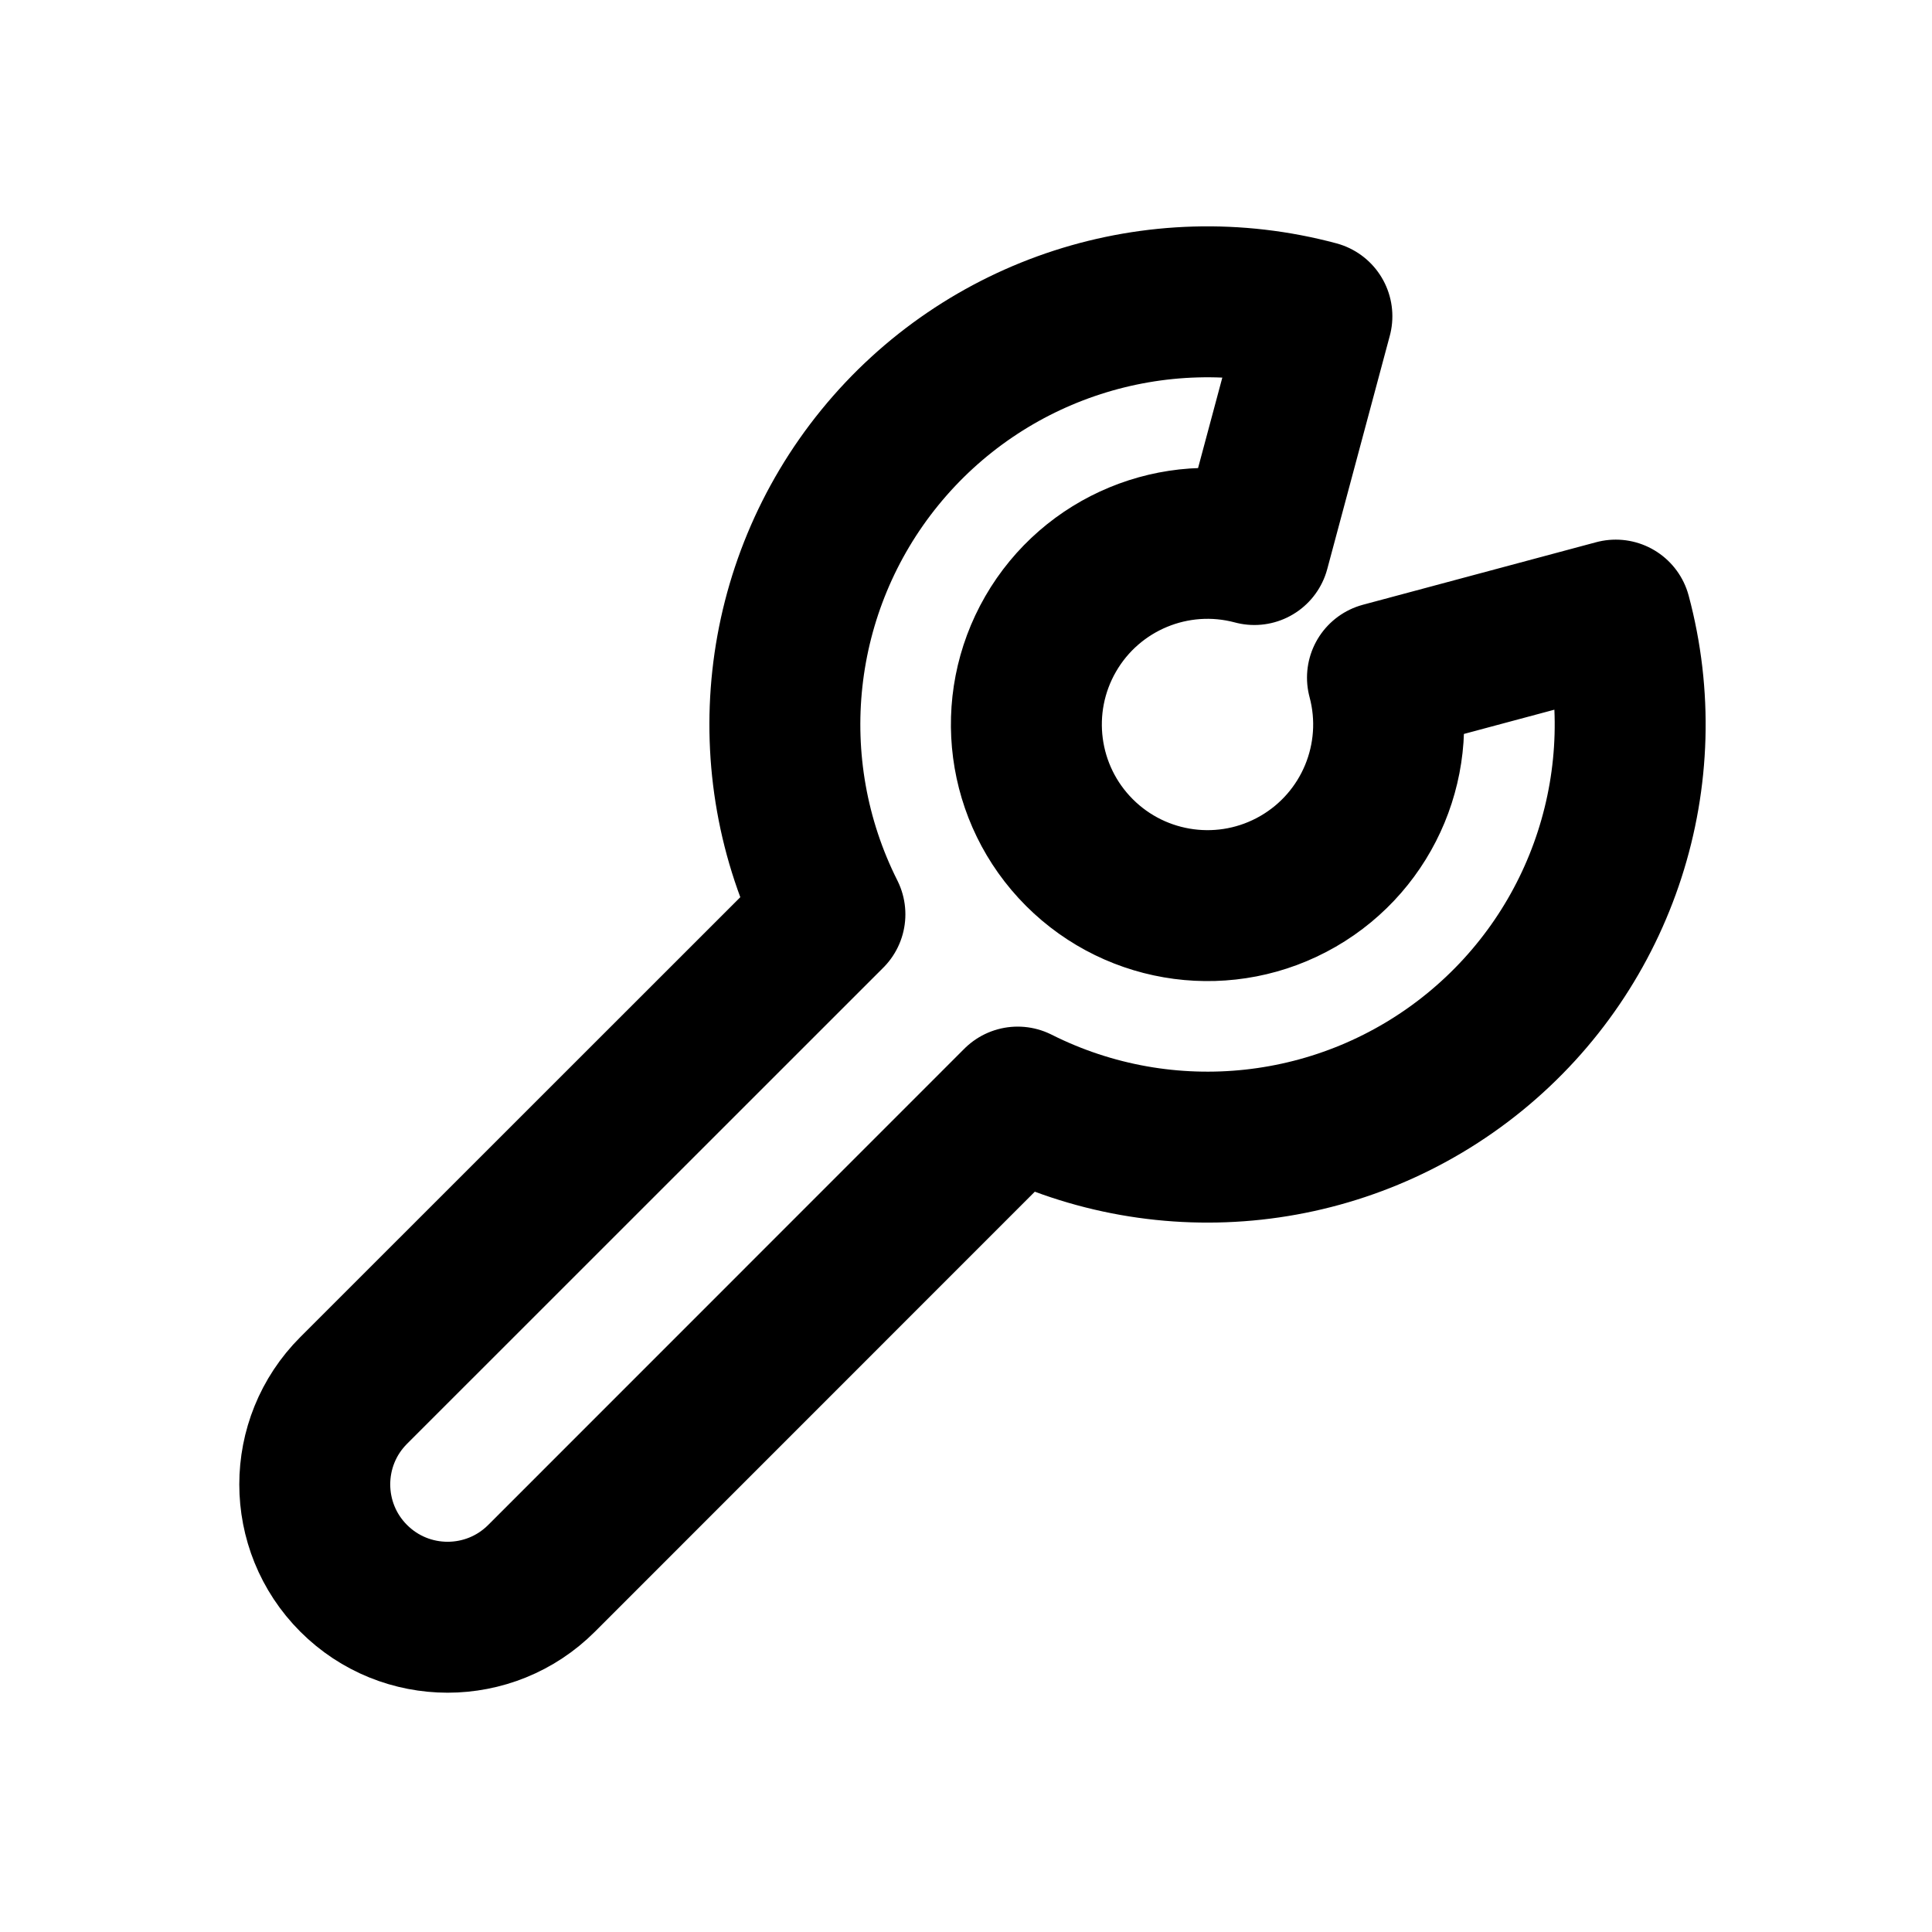
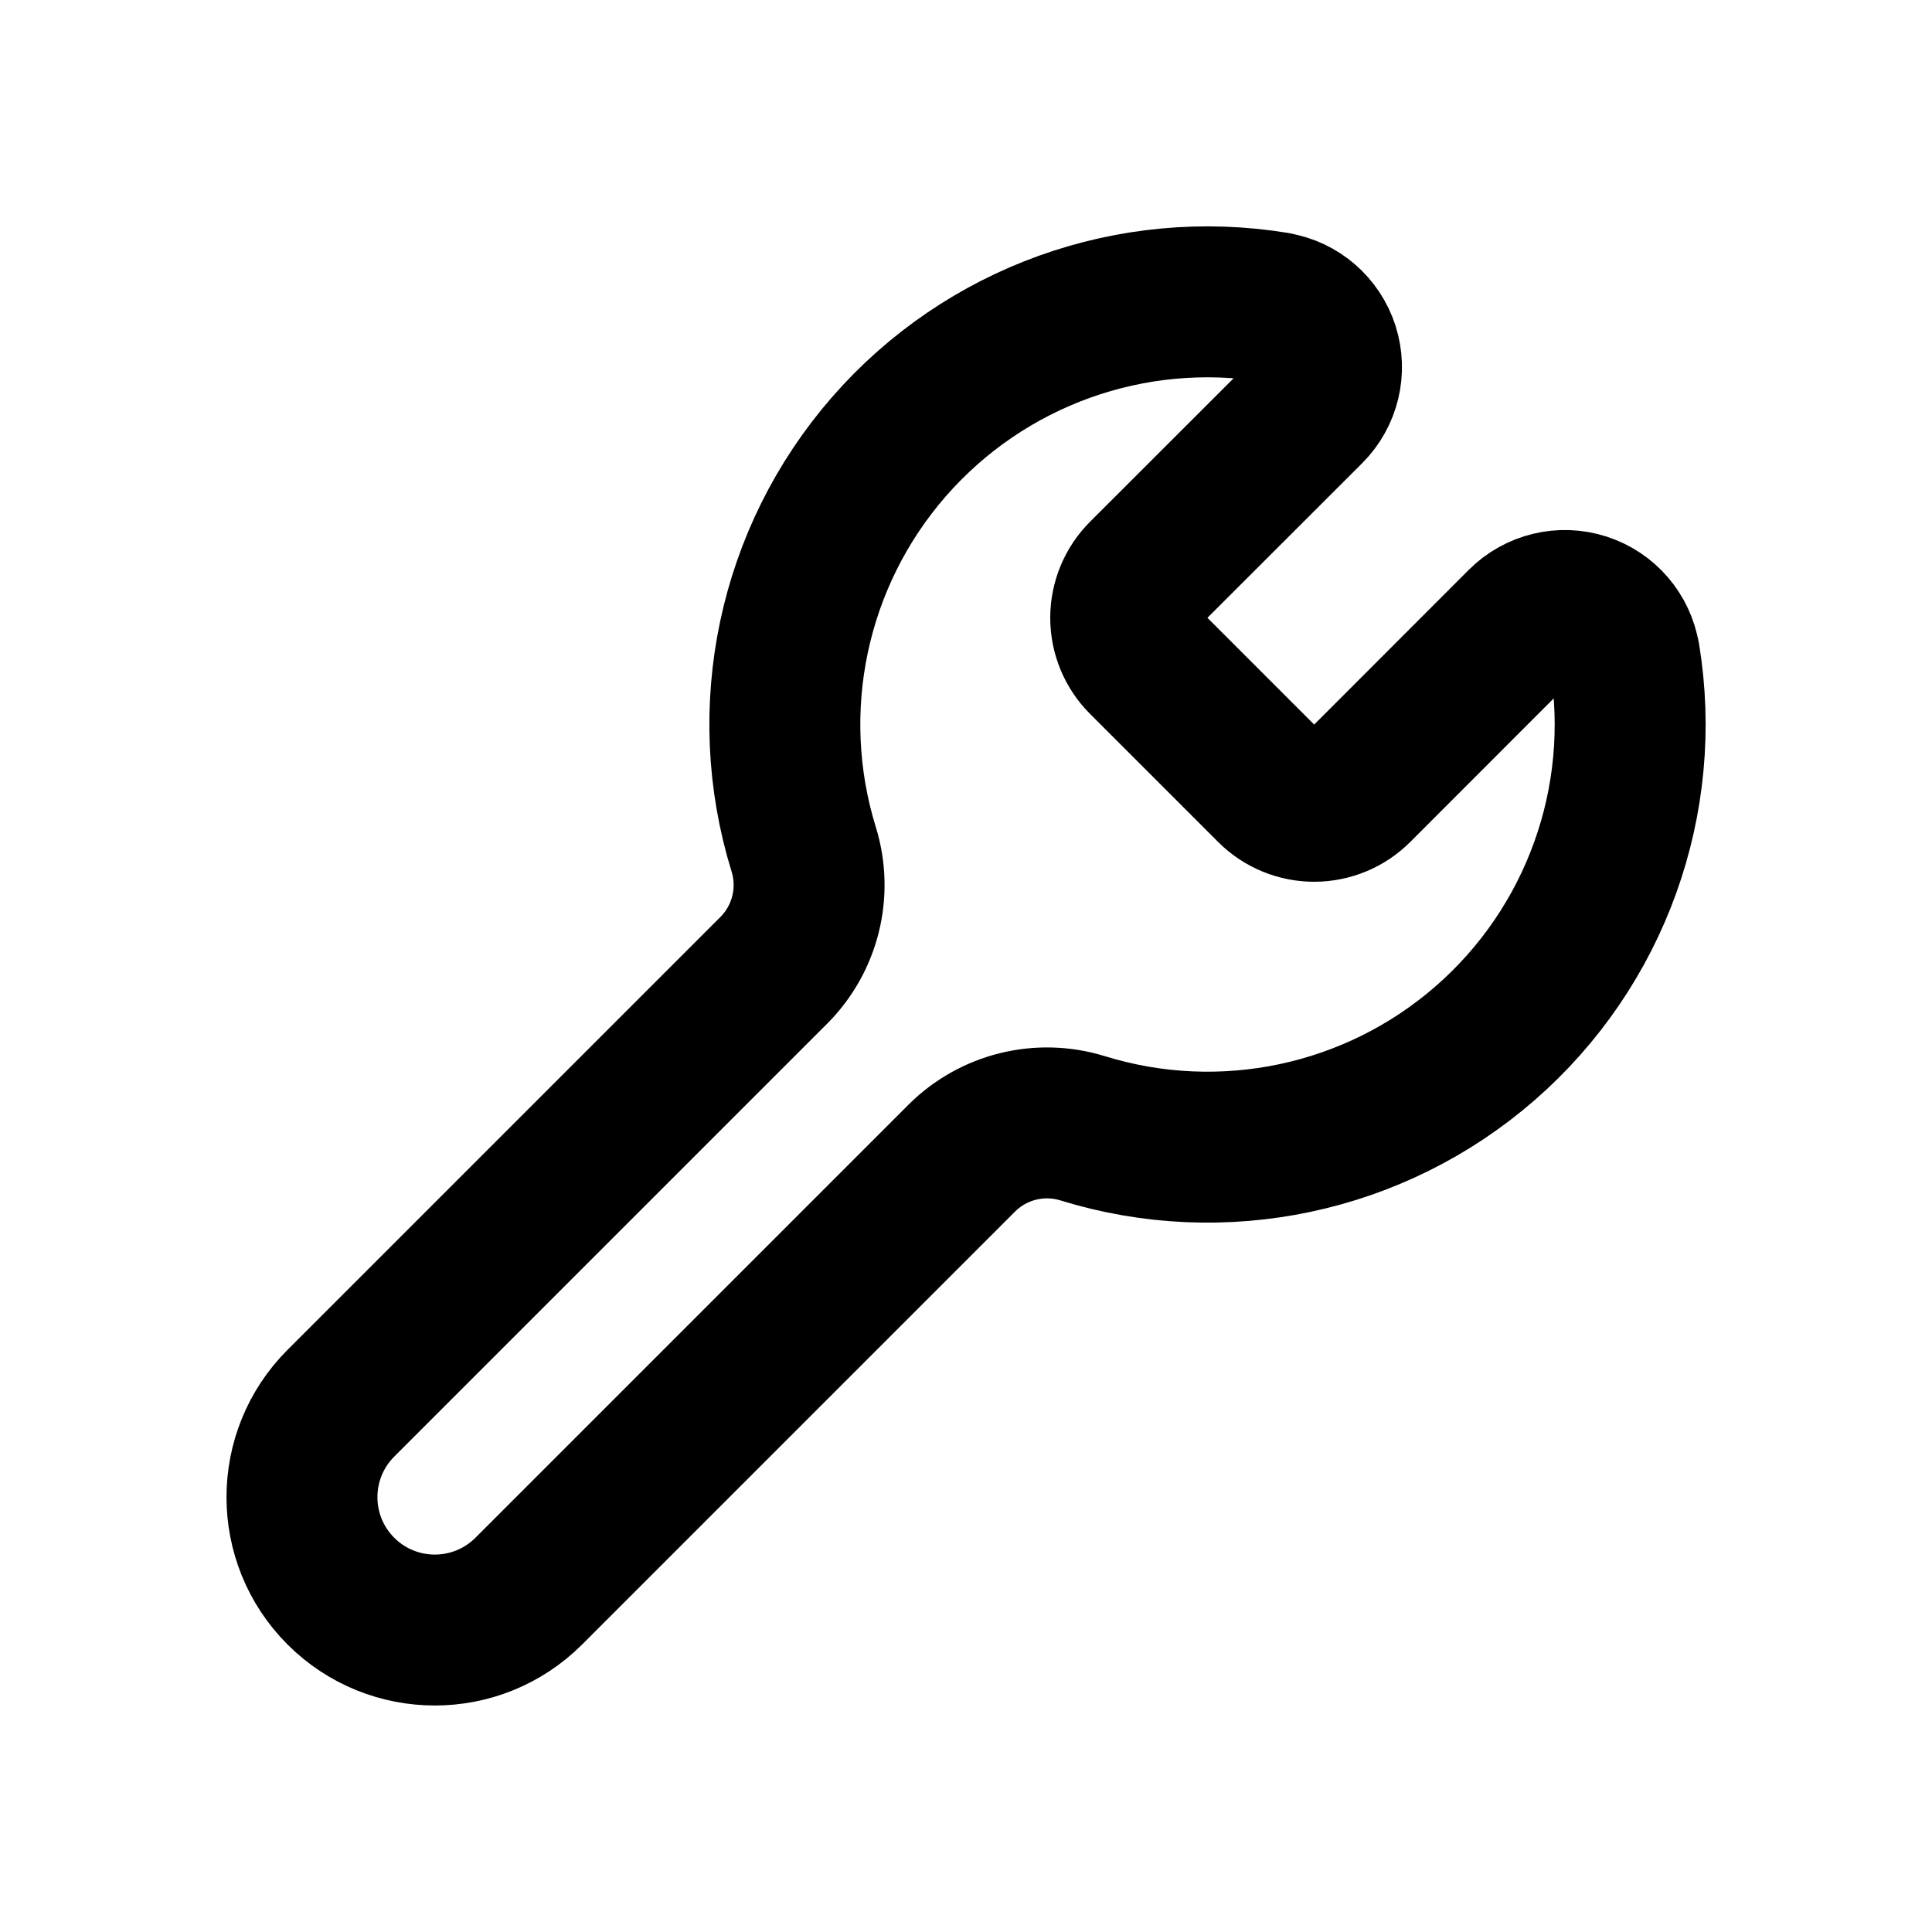
<svg xmlns="http://www.w3.org/2000/svg" data-set="area-pilot" data-keyline="square" data-angles="free" width="16" height="16" viewBox="0 0 16 16" fill="none">
-   <path data-filled="solid" d="M13.381 5.094A3.5 3.5 0 0 1 8.428 9.127L4.485 13.071A1.1 1.1 0 0 1 2.929 11.515L6.873 7.572A3.5 3.5 0 0 1 10.906 2.619L10.388 4.551A1.5 1.5 0 1 0 11.449 5.612Z" fill="none" stroke="currentColor" stroke-width="1.25" stroke-linecap="round" stroke-linejoin="round" />
+   <path data-filled="solid" d="M4.379 13.177A1.1 1.1 0 0 1 2.823 11.621L6.408 8.036A1 1 0 0 0 6.656 7.034L6.656 7.034A3.5 3.5 0 0 1 10.567 2.546L10.567 2.547A0.5 0.5 0 0 1 10.839 3.394L9.47 4.762A0.5 0.5 0 0 0 9.469 5.47L10.53 6.531A0.5 0.5 0 0 0 11.238 6.53L12.606 5.161A0.5 0.5 0 0 1 13.453 5.433L13.454 5.433A3.5 3.5 0 0 1 8.966 9.344L8.966 9.344A1 1 0 0 0 7.964 9.592L4.379 13.177Z" fill="none" stroke="currentColor" stroke-width="1.25" stroke-linecap="round" stroke-linejoin="round" />
</svg>
